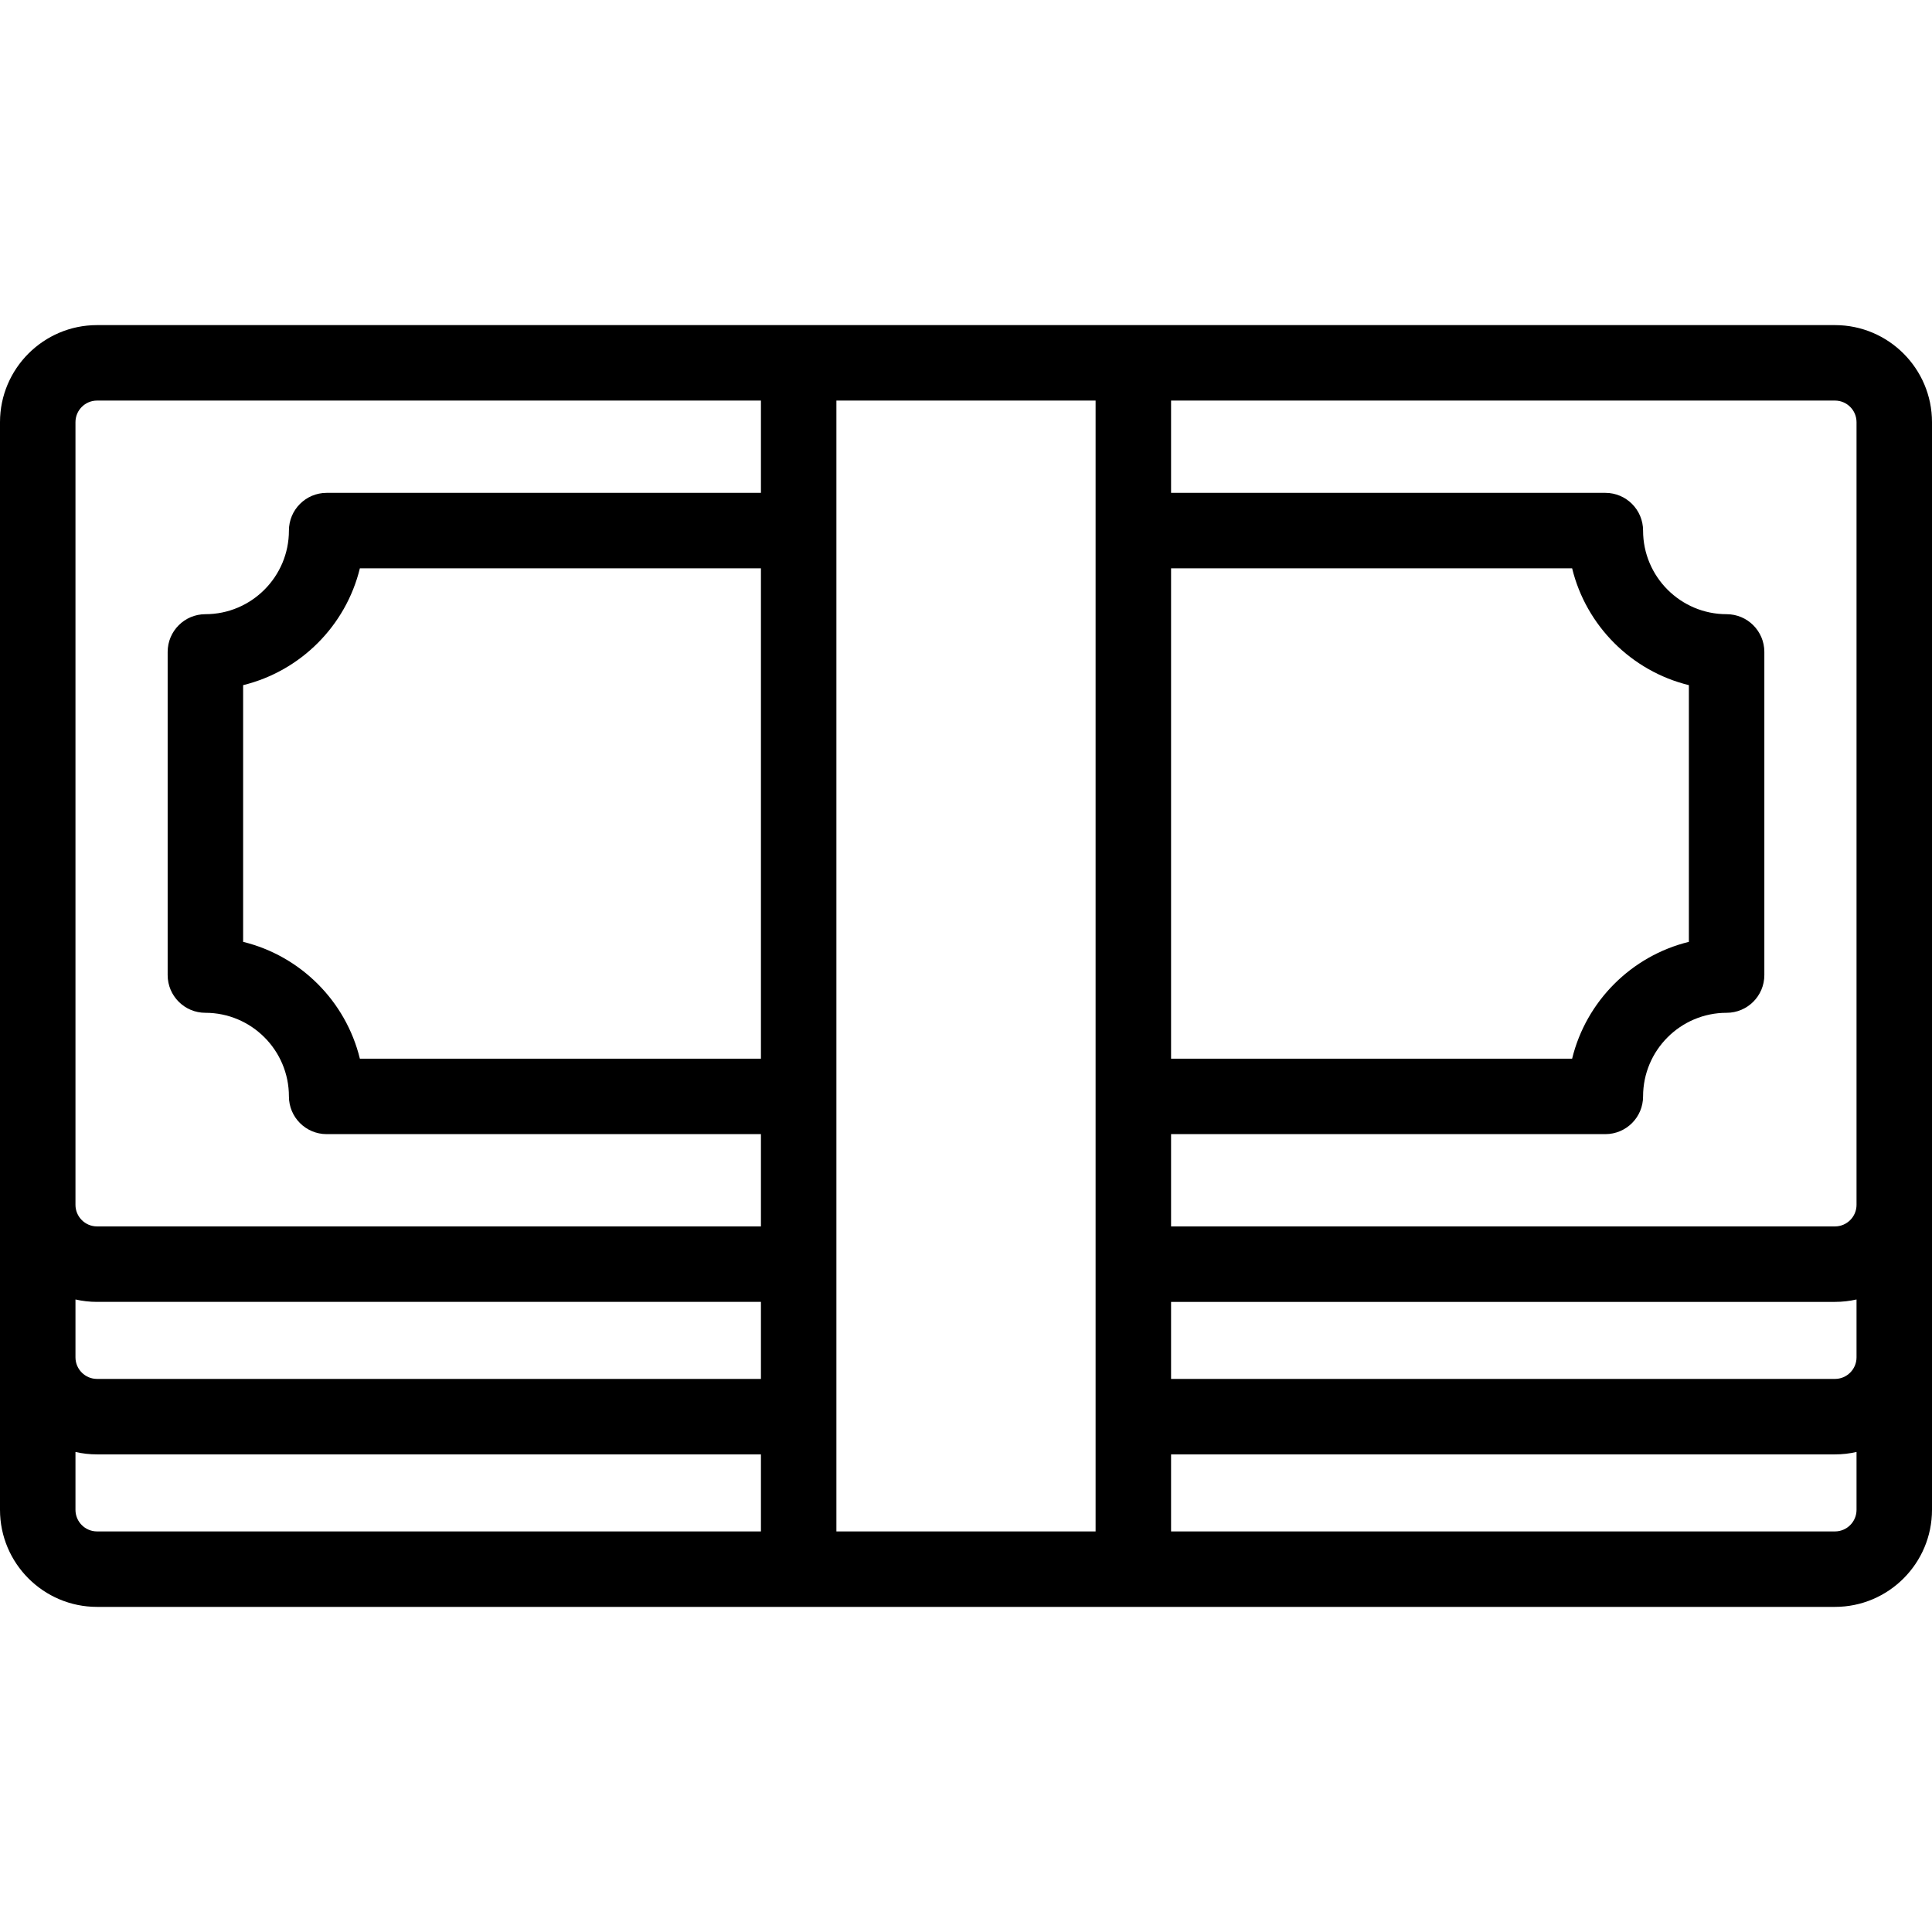
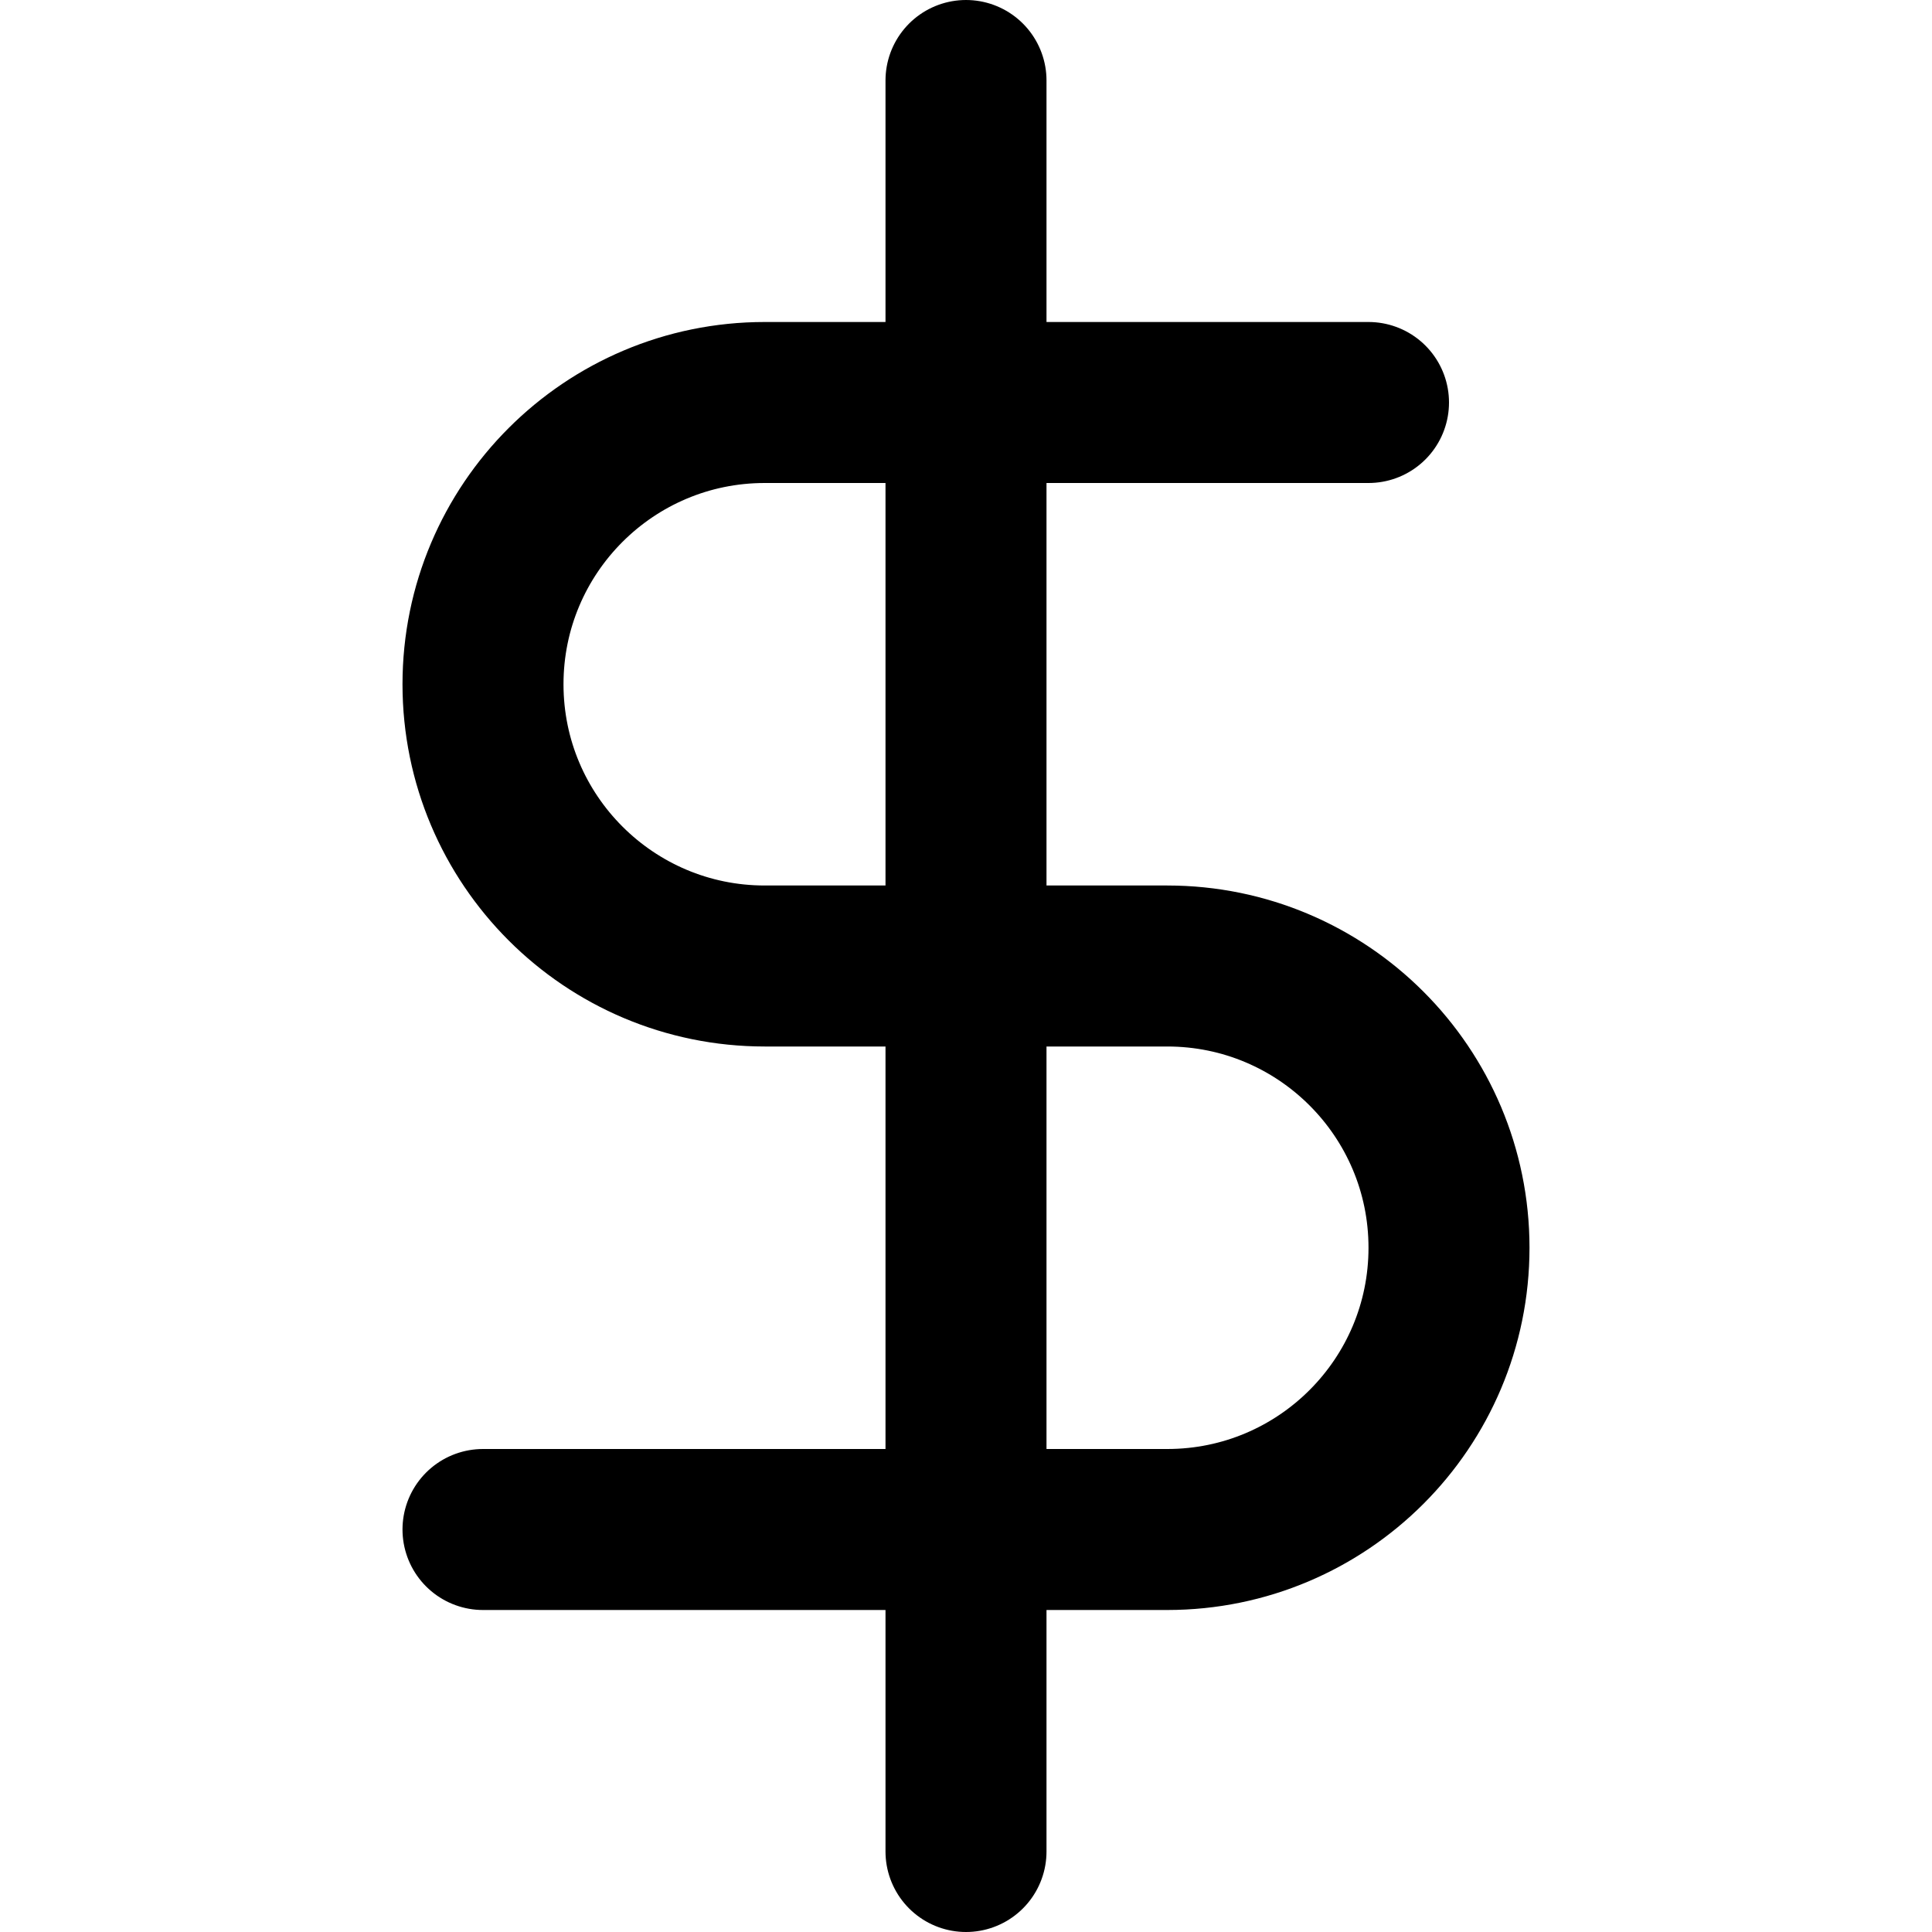
- <svg xmlns="http://www.w3.org/2000/svg" id="Capa_1" enable-background="new 0 0 512 512" height="512" viewBox="0 0 512 512" width="512">
-   <path d="m486.287 86.157h-460.574c-14.178 0-25.713 11.539-25.713 25.722v288.241c0 14.183 11.535 25.722 25.713 25.722h460.574c14.178 0 25.713-11.539 25.713-25.722v-288.241c0-14.183-11.535-25.722-25.713-25.722zm-175.942 64.456h106.285c3.717 15.225 15.722 27.236 30.939 30.956v68.032c-15.218 3.72-27.223 15.731-30.939 30.956h-106.285zm0 194.401h175.942c1.963 0 3.875-.222 5.713-.64v15.333c0 3.155-2.563 5.722-5.713 5.722h-175.942zm181.655-233.135v207.412c0 3.155-2.563 5.722-5.713 5.722h-175.942v-24.456h115.088c5.523 0 10-4.477 10-10 0-12.216 9.931-22.155 22.137-22.155 5.522 0 10-4.477 10-10v-85.634c0-5.523-4.478-10-10-10-12.206 0-22.137-9.939-22.137-22.155 0-5.523-4.477-10-10-10h-115.088v-24.456h175.942c3.151 0 5.713 2.567 5.713 5.722zm-472 232.494c1.838.419 3.75.64 5.713.64h175.942v20.414h-175.942c-3.15 0-5.713-2.567-5.713-5.722zm181.655-63.815h-106.285c-3.717-15.225-15.722-27.236-30.939-30.956v-68.032c15.218-3.72 27.223-15.731 30.939-30.956h106.285zm-181.655-168.679c0-3.155 2.563-5.722 5.713-5.722h175.942v24.456h-115.088c-5.522 0-10 4.477-10 10 0 12.216-9.931 22.155-22.137 22.155-5.522 0-10 4.477-10 10v85.634c0 5.523 4.478 10 10 10 12.206 0 22.137 9.939 22.137 22.155 0 5.523 4.478 10 10 10h115.088v24.456h-175.942c-3.15 0-5.713-2.567-5.713-5.722zm0 288.242v-15.333c1.838.419 3.75.64 5.713.64h175.942v20.415h-175.942c-3.15 0-5.713-2.567-5.713-5.722zm201.655 5.722v-299.686h68.689v299.686zm264.632 0h-175.942v-20.415h175.942c1.963 0 3.875-.221 5.713-.64v15.333c0 3.155-2.562 5.722-5.713 5.722z" />
+ <svg xmlns="http://www.w3.org/2000/svg" width="24" height="24" viewBox="0 0 24 24" fill="none" stroke="#000" stroke-width="2" stroke-linecap="round" stroke-linejoin="round" class="feather feather-dollar-sign">
+   <line x1="12" y1="1" x2="12" y2="23" />
+   <path d="M17 5H9.5a3.5 3.5 0 0 0 0 7h5a3.5 3.5 0 0 1 0 7H6" />
</svg>
